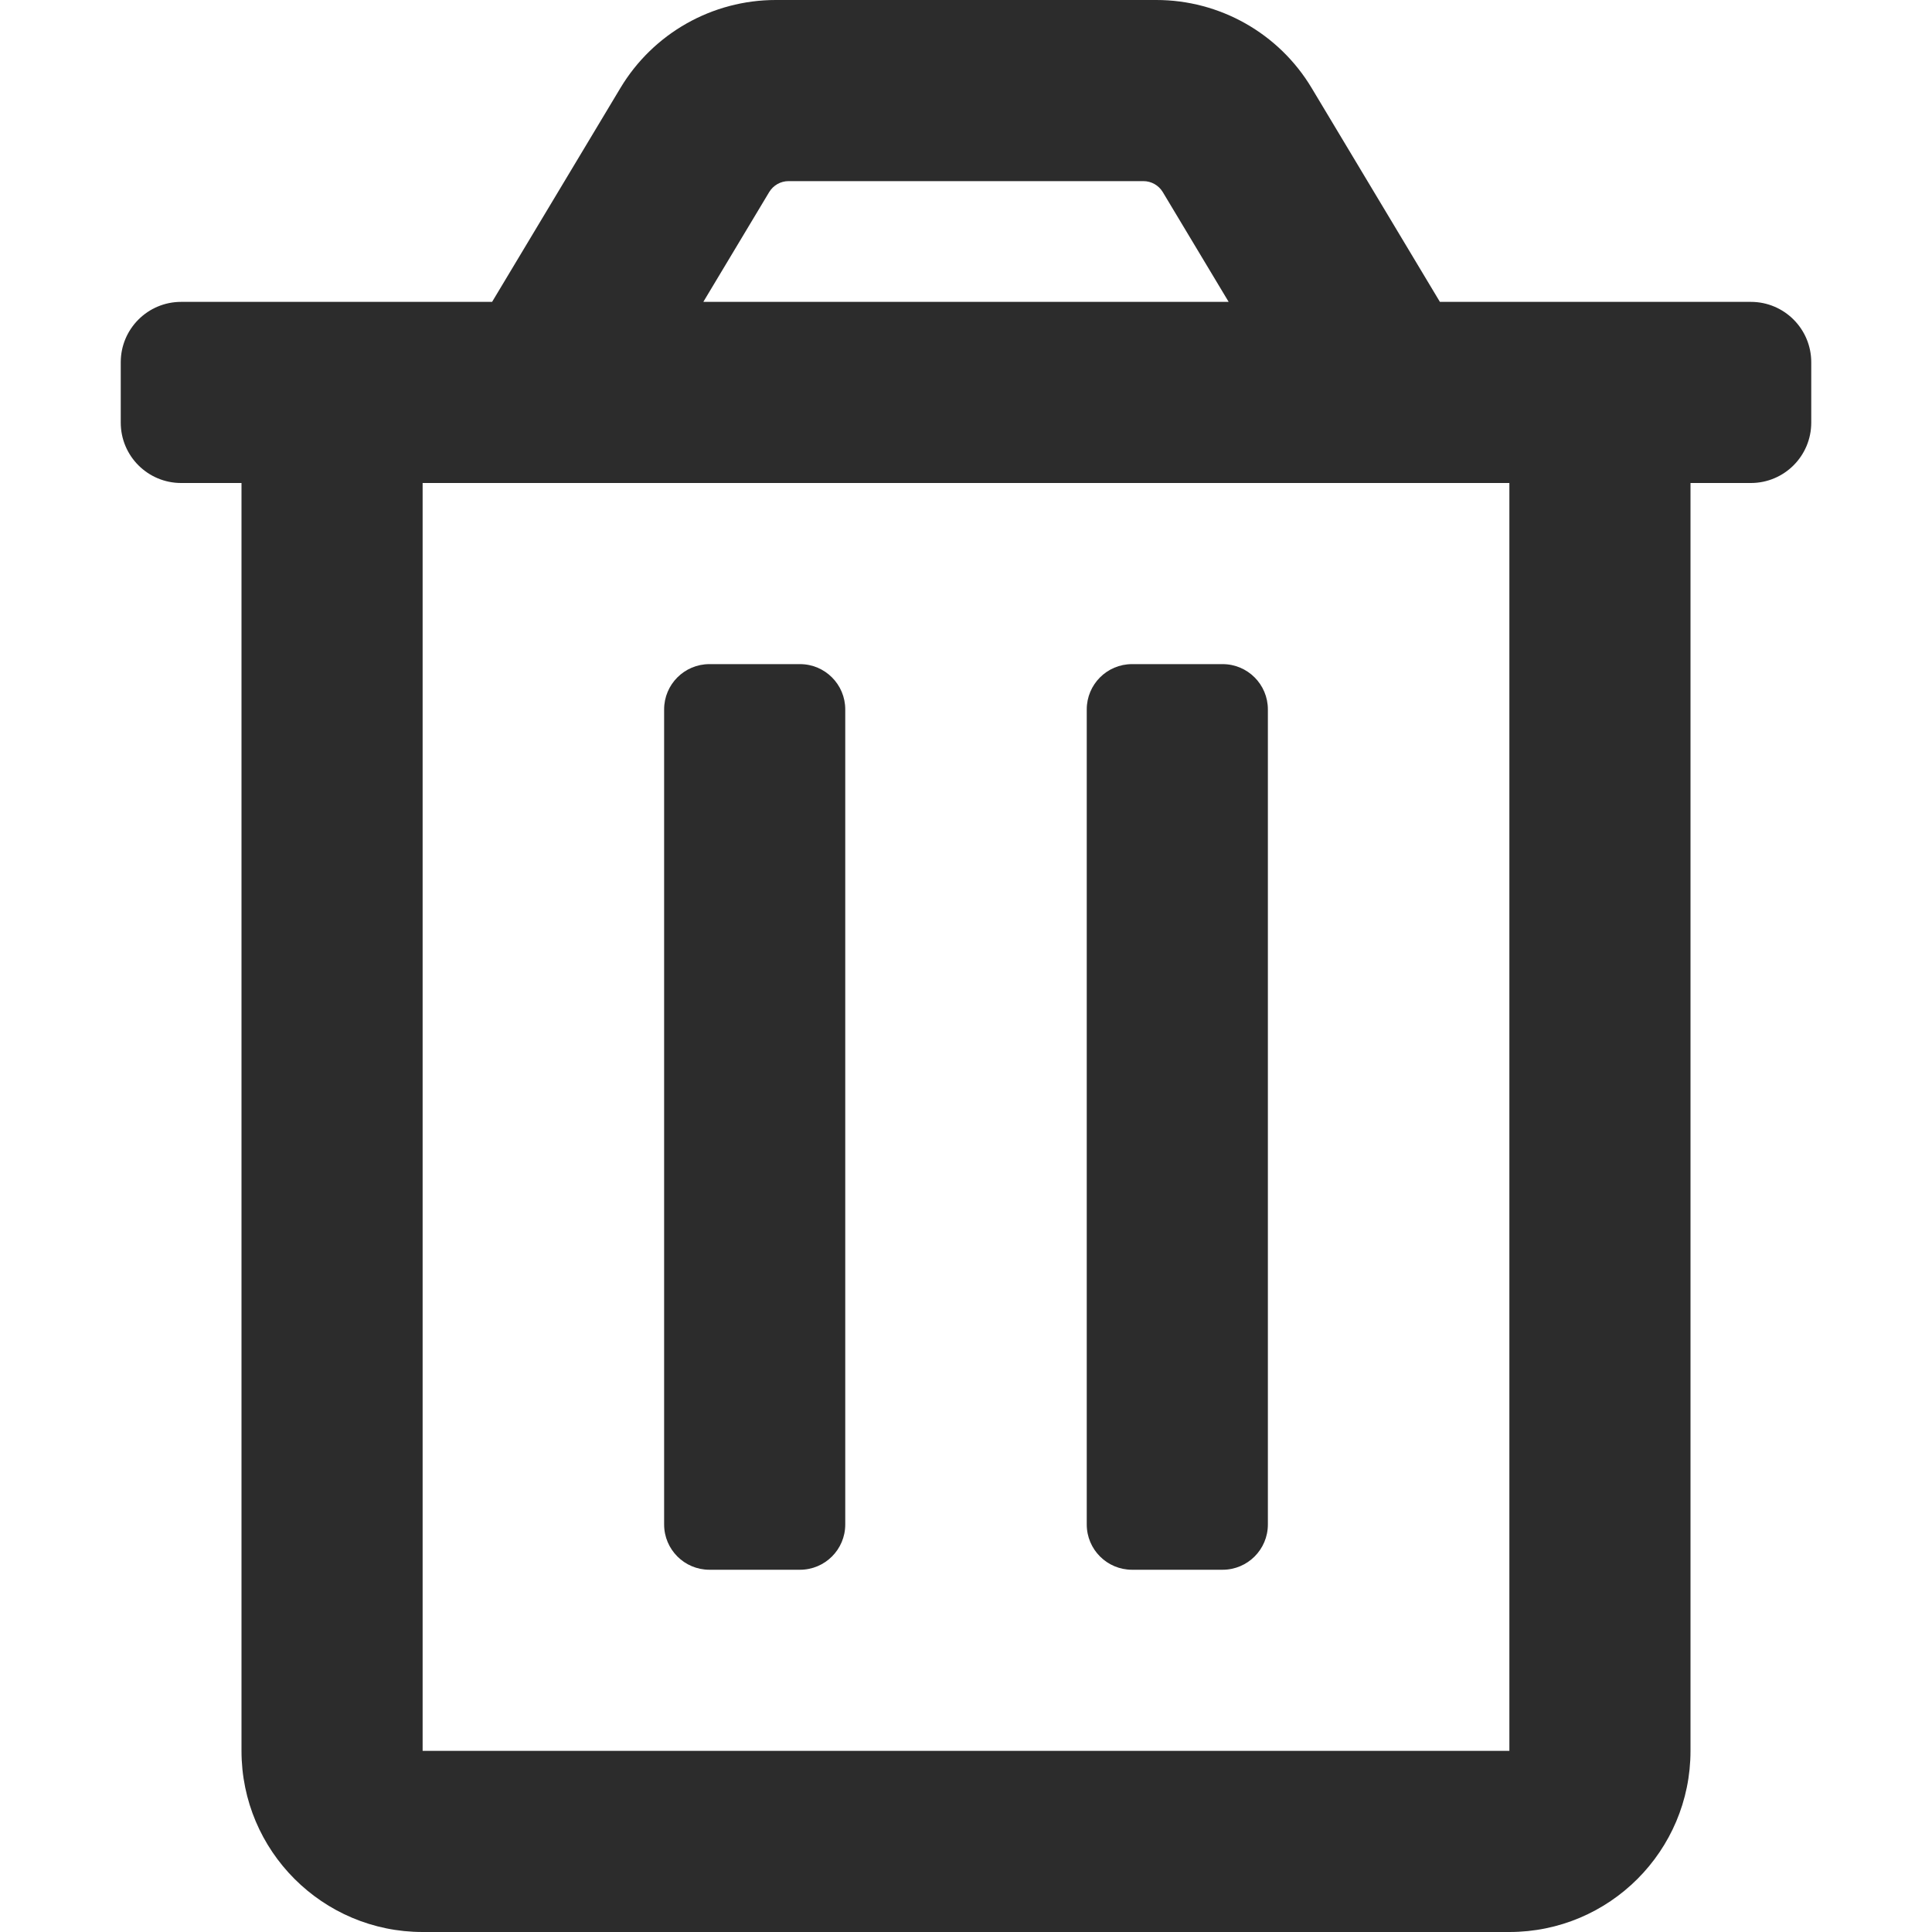
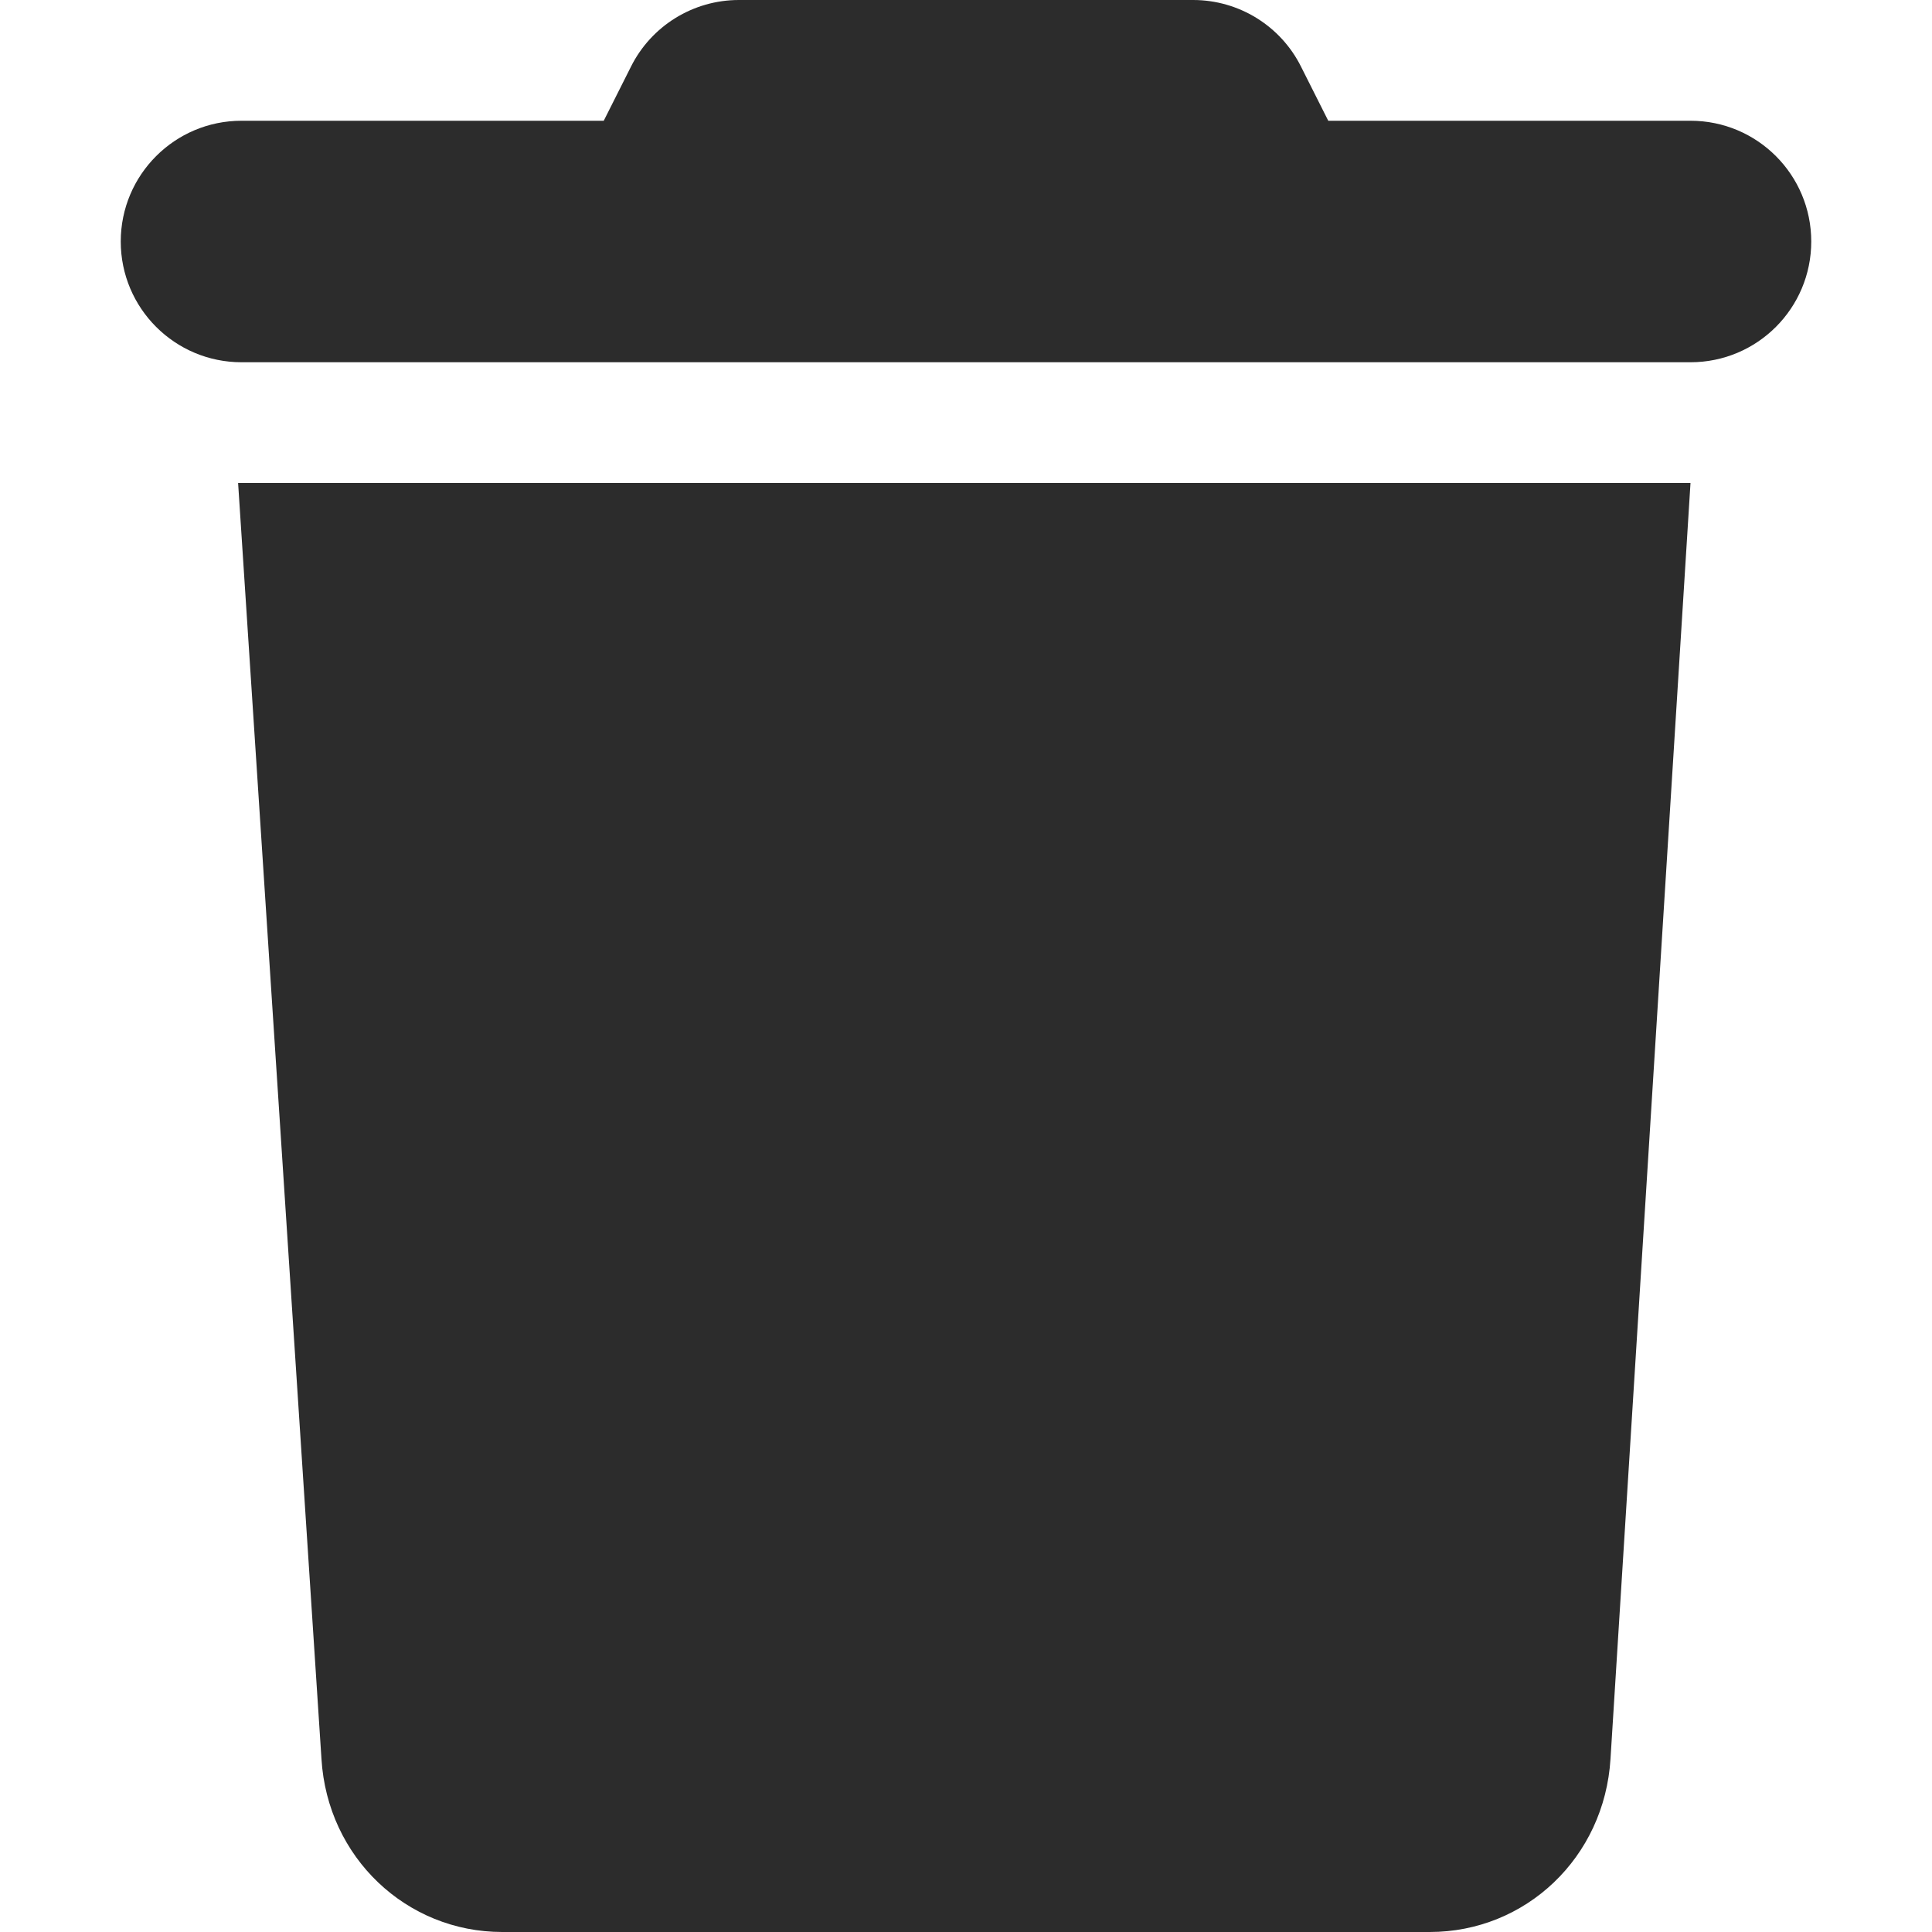
<svg xmlns="http://www.w3.org/2000/svg" width="32" height="32" viewBox="0 0 448 512">
-   <path fill="#2C2C2C" d="M268 416h24a12 12 0 0 0 12-12V188a12 12 0 0 0-12-12h-24a12 12 0 0 0-12 12v216a12 12 0 0 0 12 12zM432 80h-82.41l-34-56.7A48 48 0 0 0 274.41 0H173.59a48 48 0 0 0-41.16 23.3L98.41 80H16A16 16 0 0 0 0 96v16a16 16 0 0 0 16 16h16v336a48 48 0 0 0 48 48h288a48 48 0 0 0 48-48V128h16a16 16 0 0 0 16-16V96a16 16 0 0 0-16-16zM171.84 50.91A6 6 0 0 1 177 48h94a6 6 0 0 1 5.15 2.91L293.61 80H154.39zM368 464H80V128h288zm-212-48h24a12 12 0 0 0 12-12V188a12 12 0 0 0-12-12h-24a12 12 0 0 0-12 12v216a12 12 0 0 0 12 12z" />
+   <path fill="#2C2C2C" d="M135.2 17.69C140.6 6.848 151.7 0 163.8 0H284.2C296.3 0 307.4 6.848 312.8 17.69L320 32H416C433.7 32 448 46.33 448 64C448 81.67 433.7 96 416 96H32C14.33 96 0 81.67 0 64C0 46.33 14.33 32 32 32H128L135.2 17.69zM394.8 466.1C393.2 492.3 372.3 512 346.9 512H101.1C75.75 512 54.77 492.3 53.19 466.1L31.1 128H416L394.8 466.1z" />
</svg>
